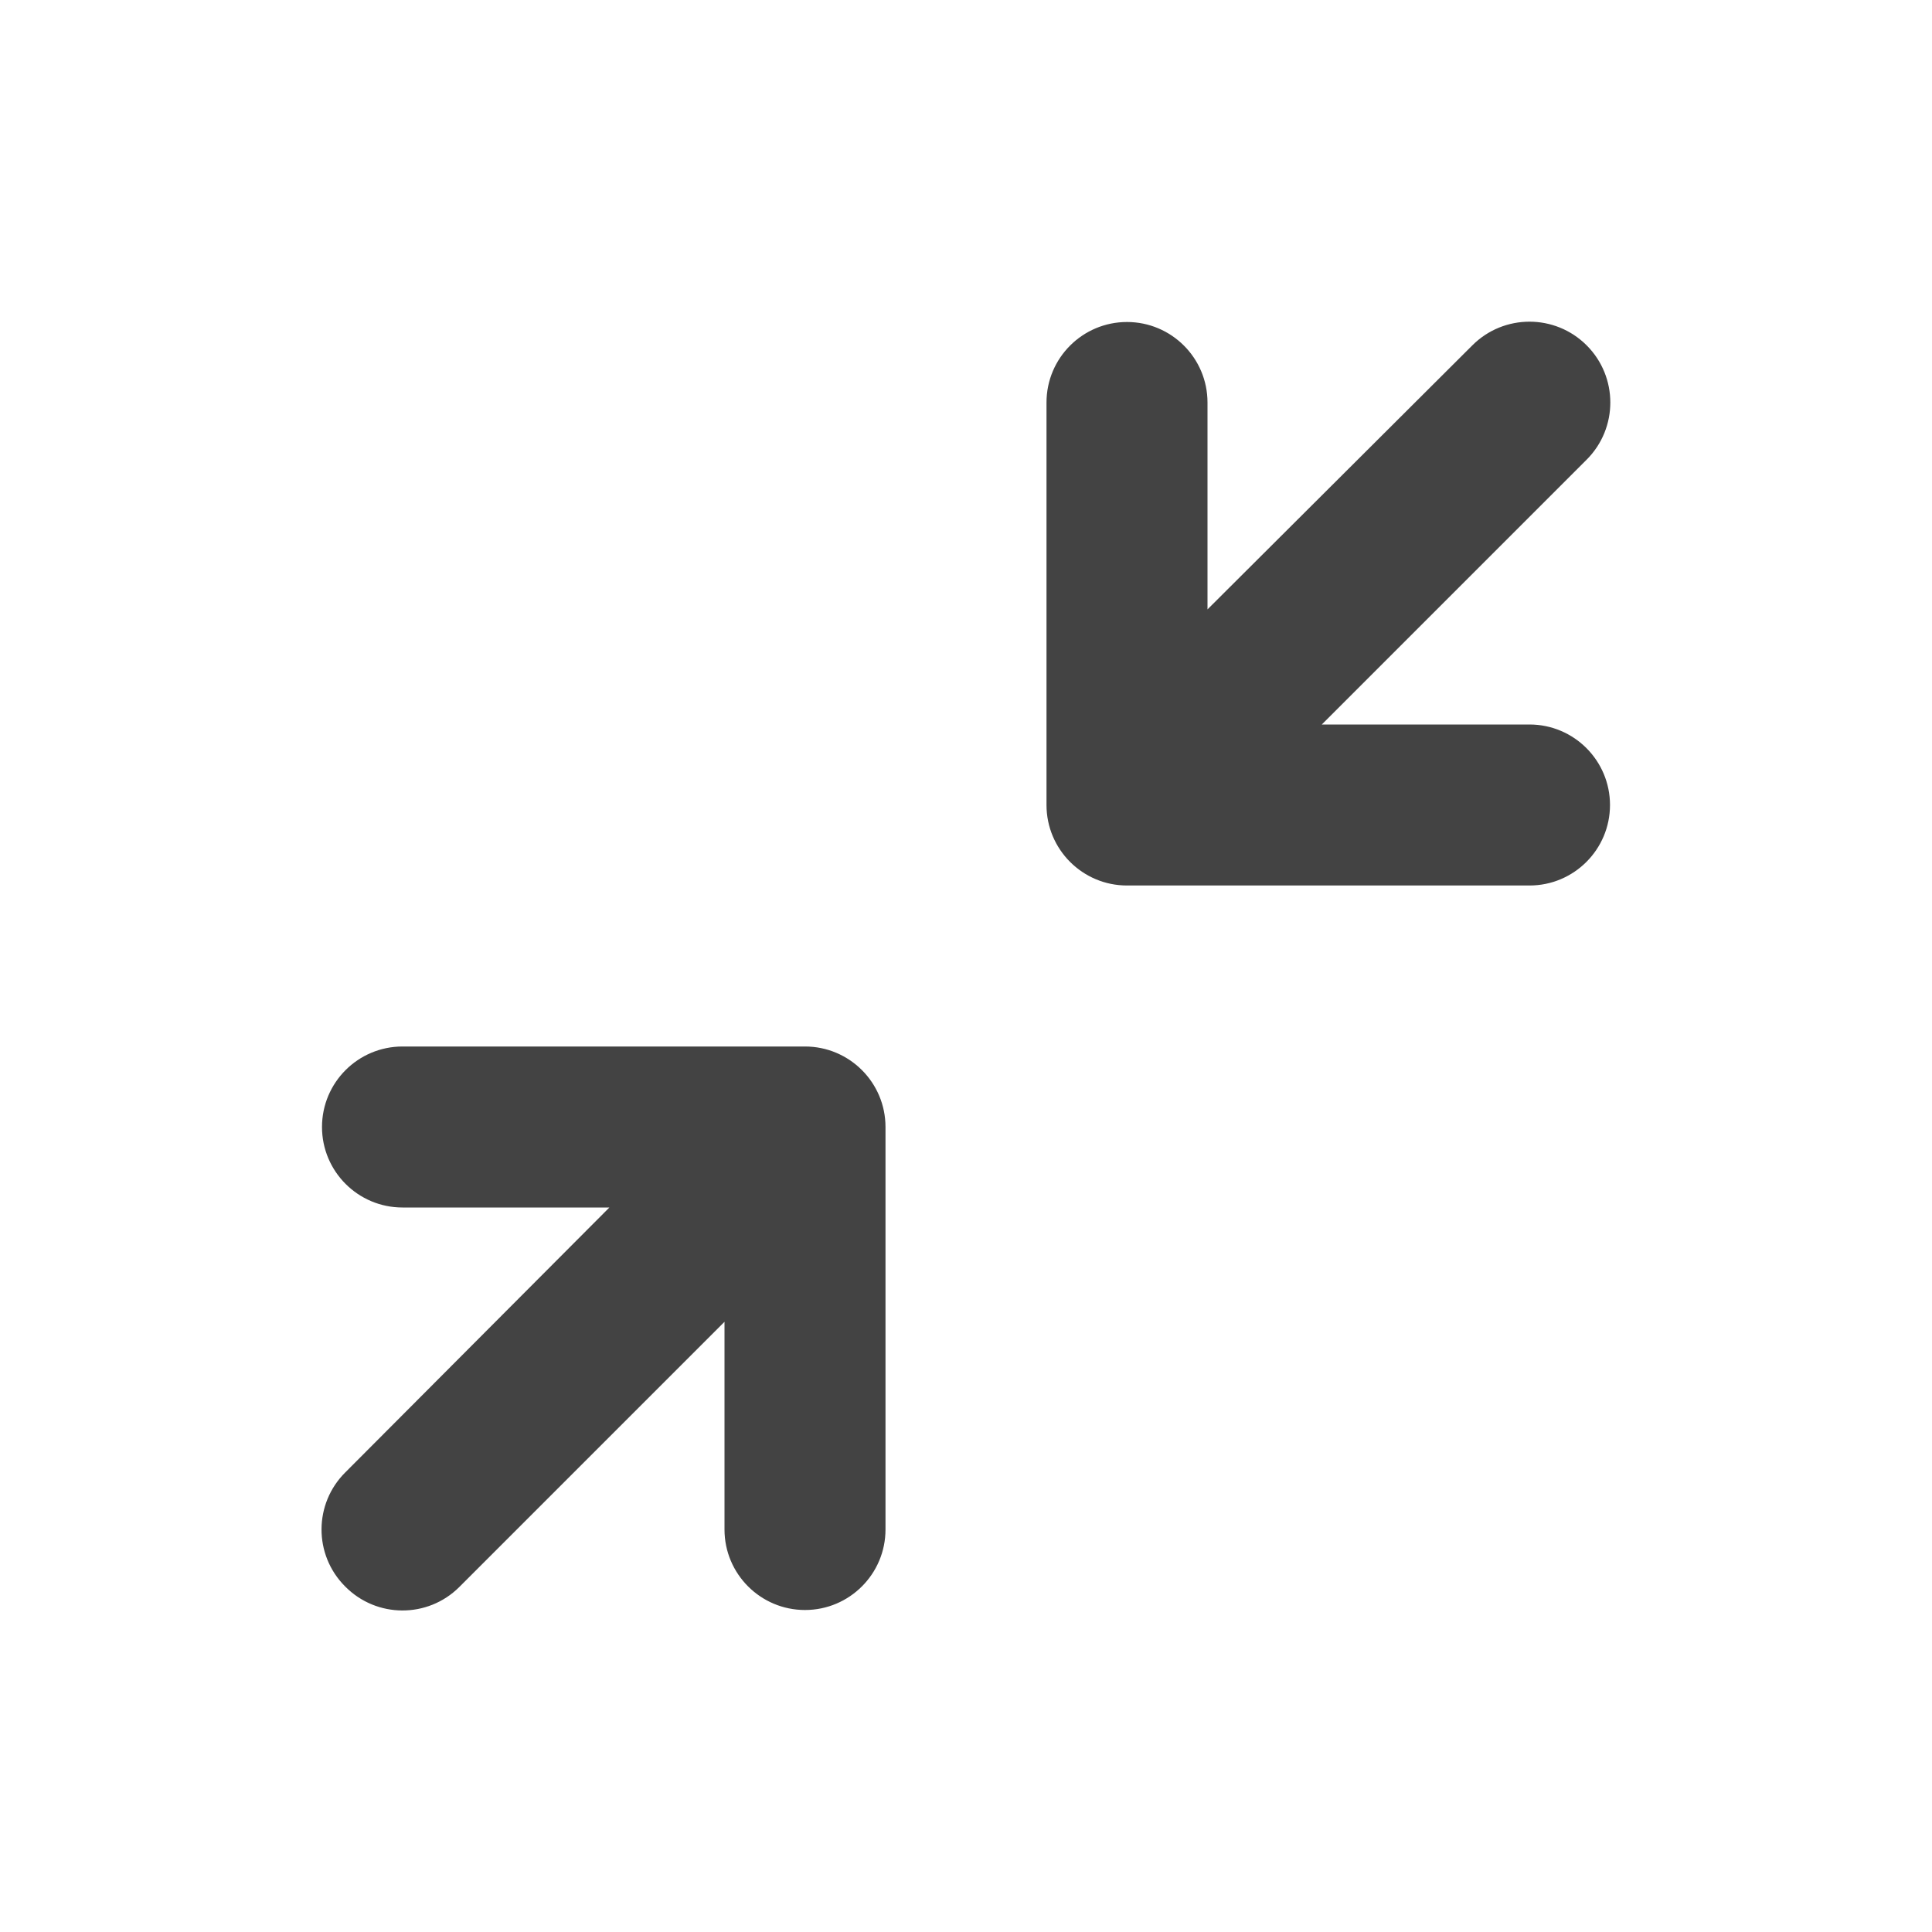
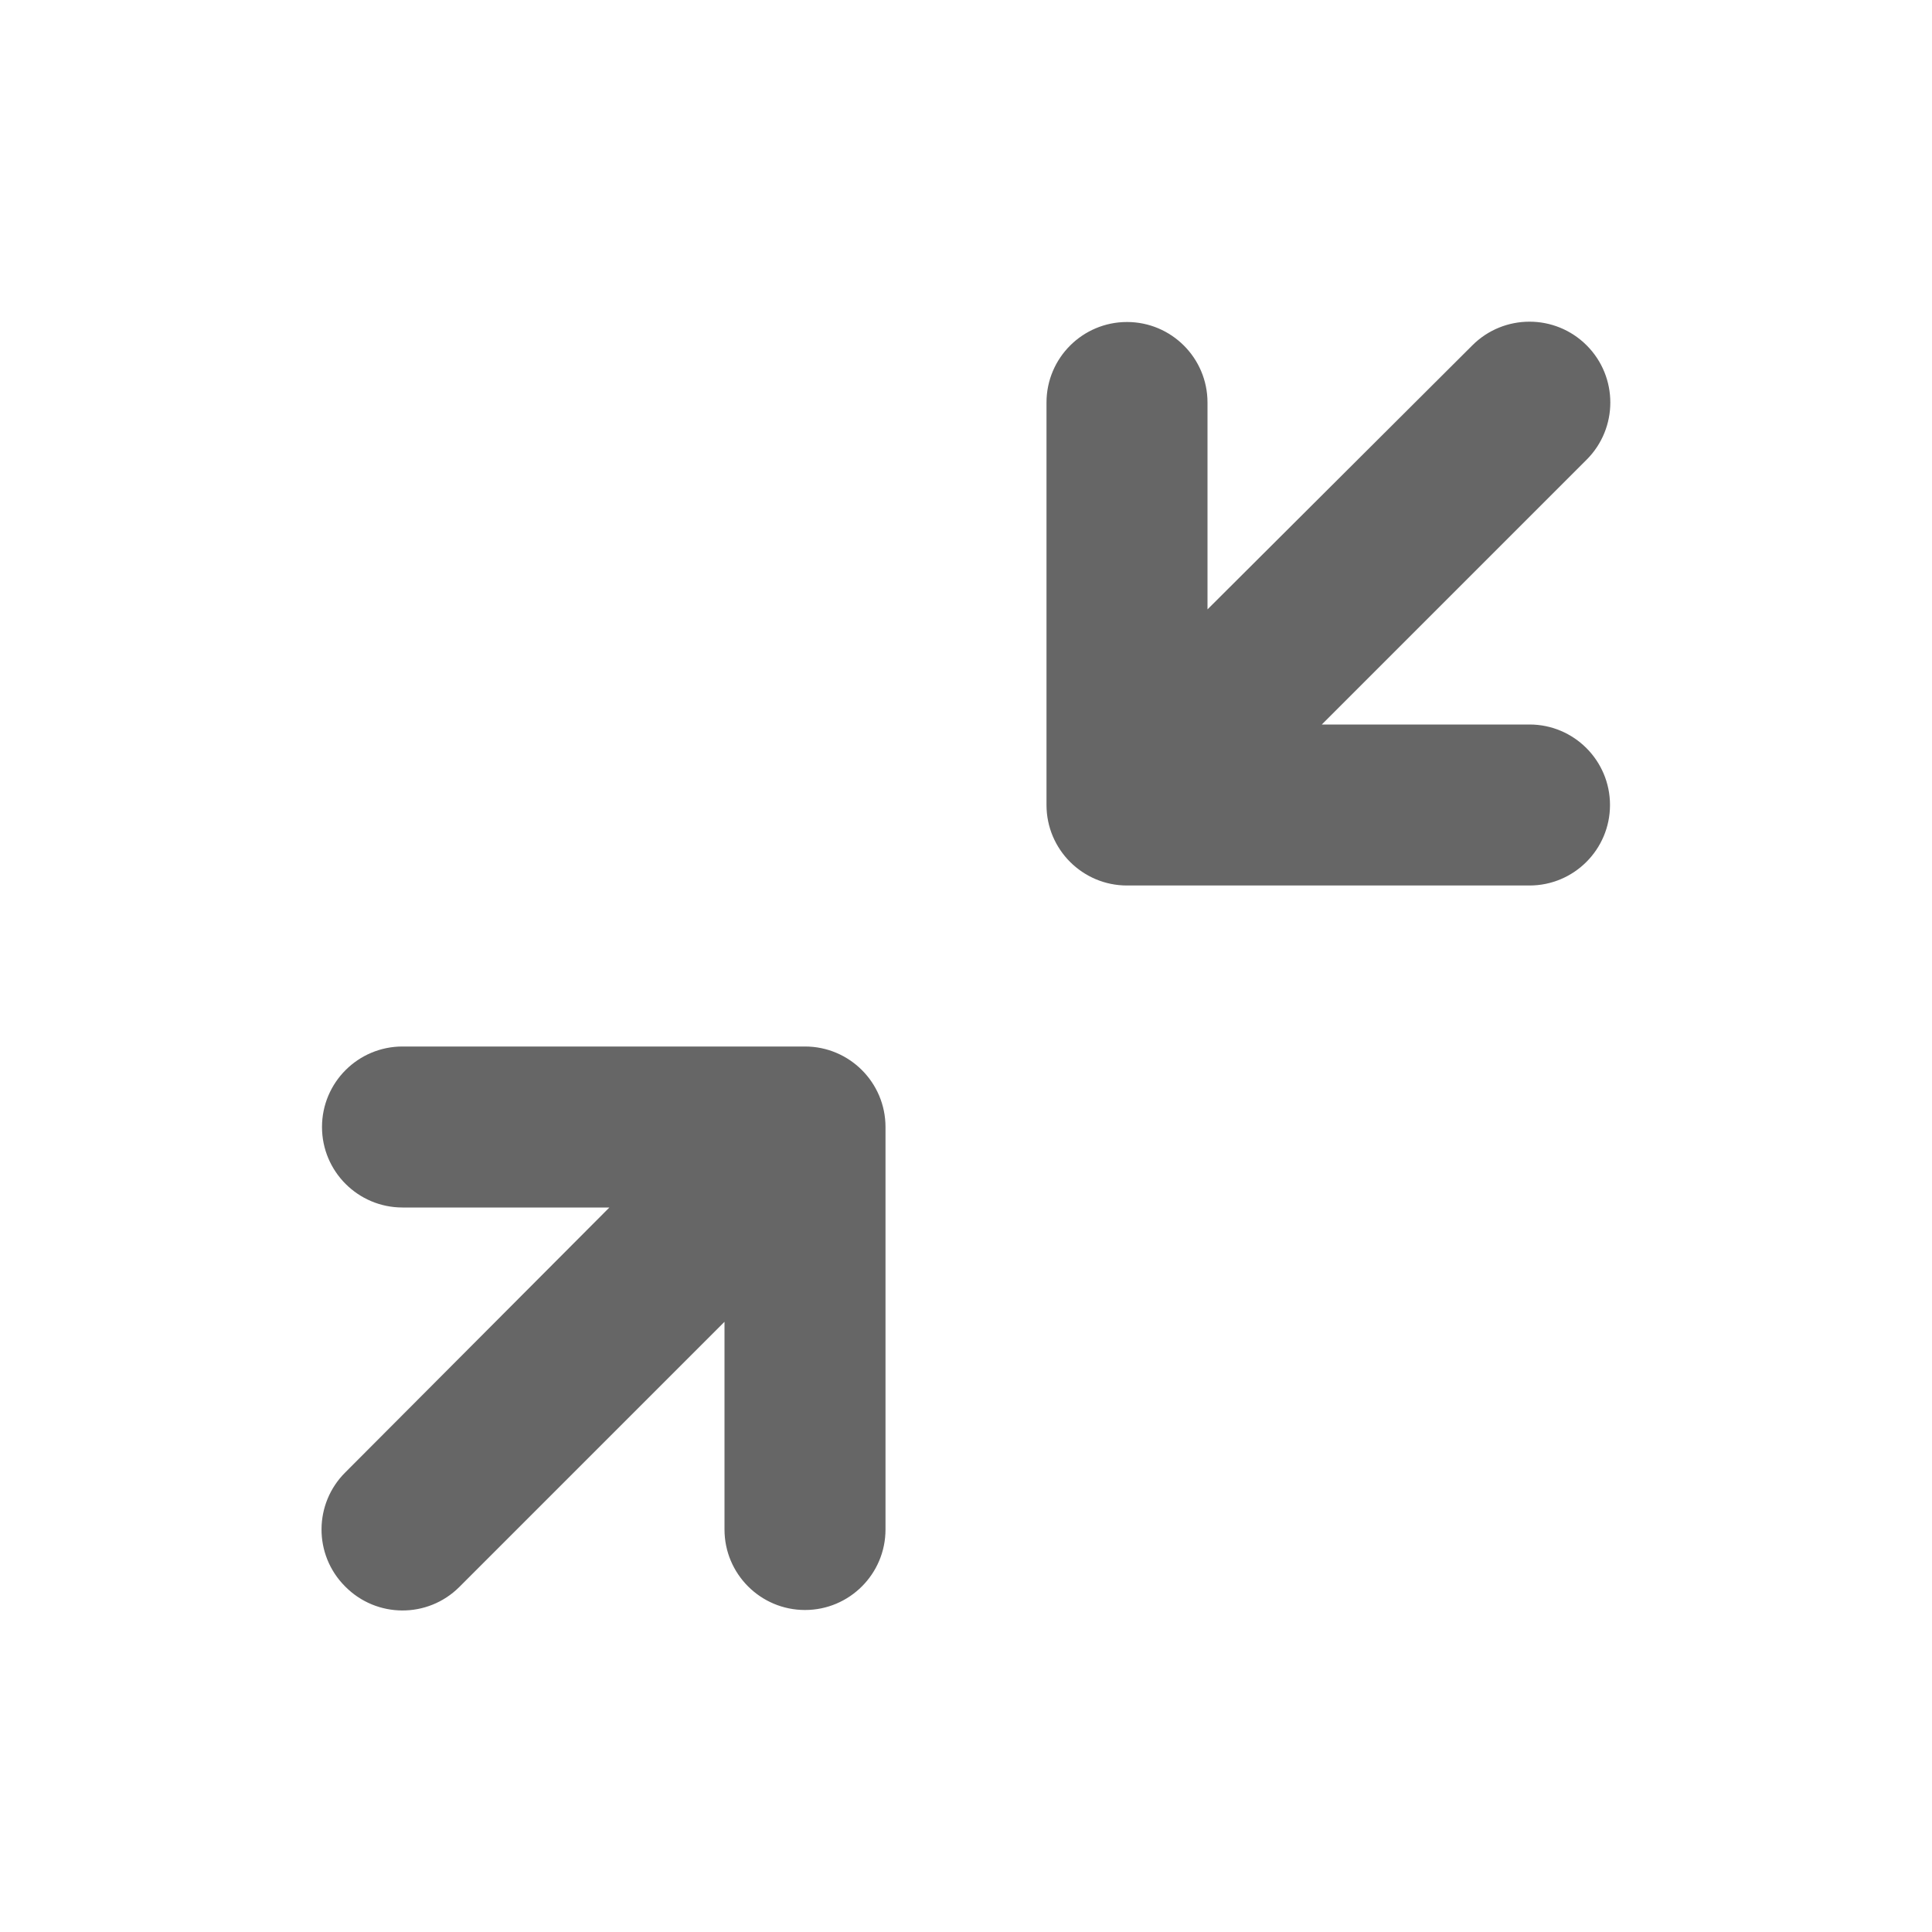
<svg xmlns="http://www.w3.org/2000/svg" version="1.1" viewBox="0 0 24 24">
-   <g fill="#434343">
+   <g fill="#666">
    <path opacity="0" d="M0,0h24v24h-24Z" transform="matrix(-1,1.22465e-16,-1.22465e-16,-1,24,24)" />
    <path d="M19,9h-2.58l3.29,-3.29l6.9121e-08,-6.91211e-08c0.392,-0.392 0.392,-1.028 -1.38242e-07,-1.42c-0.392,-0.392 -1.028,-0.392 -1.42,1.38242e-07l-3.29,3.28v-2.57v0c0,-0.552 -0.448,-1 -1,-1l-4.37114e-08,8.88178e-16c-0.552,2.41411e-08 -1,0.448 -1,1c0,0 0,0 0,0v5l1.06581e-14,1.50996e-07c8.33927e-08,0.552 0.448,1 1,1h5l-4.37114e-08,-1.77636e-15c0.552,2.41411e-08 1,-0.448 1,-1c2.41411e-08,-0.552 -0.448,-1 -1,-1Z" />
    <path d="M10,13h-5l-4.37114e-08,1.77636e-15c-0.552,2.41411e-08 -1,0.448 -1,1c2.41411e-08,0.552 0.448,1 1,1h2.57l-3.28,3.29l2.29995e-08,-2.28117e-08c-0.392,0.389 -0.395,1.022 -0.006,1.414c0.002,0.002 0.004,0.004 0.006,0.006l-3.12092e-08,-3.14662e-08c0.389,0.392 1.022,0.395 1.414,0.006c0.002,-0.002 0.004,-0.004 0.006,-0.006l3.29,-3.29v2.58l1.06581e-14,1.50996e-07c8.33927e-08,0.552 0.448,1 1,1h-4.37114e-08c0.552,2.41411e-08 1,-0.448 1,-1v-5v0c0,-0.552 -0.448,-1 -1,-1Z" />
  </g>
</svg>
